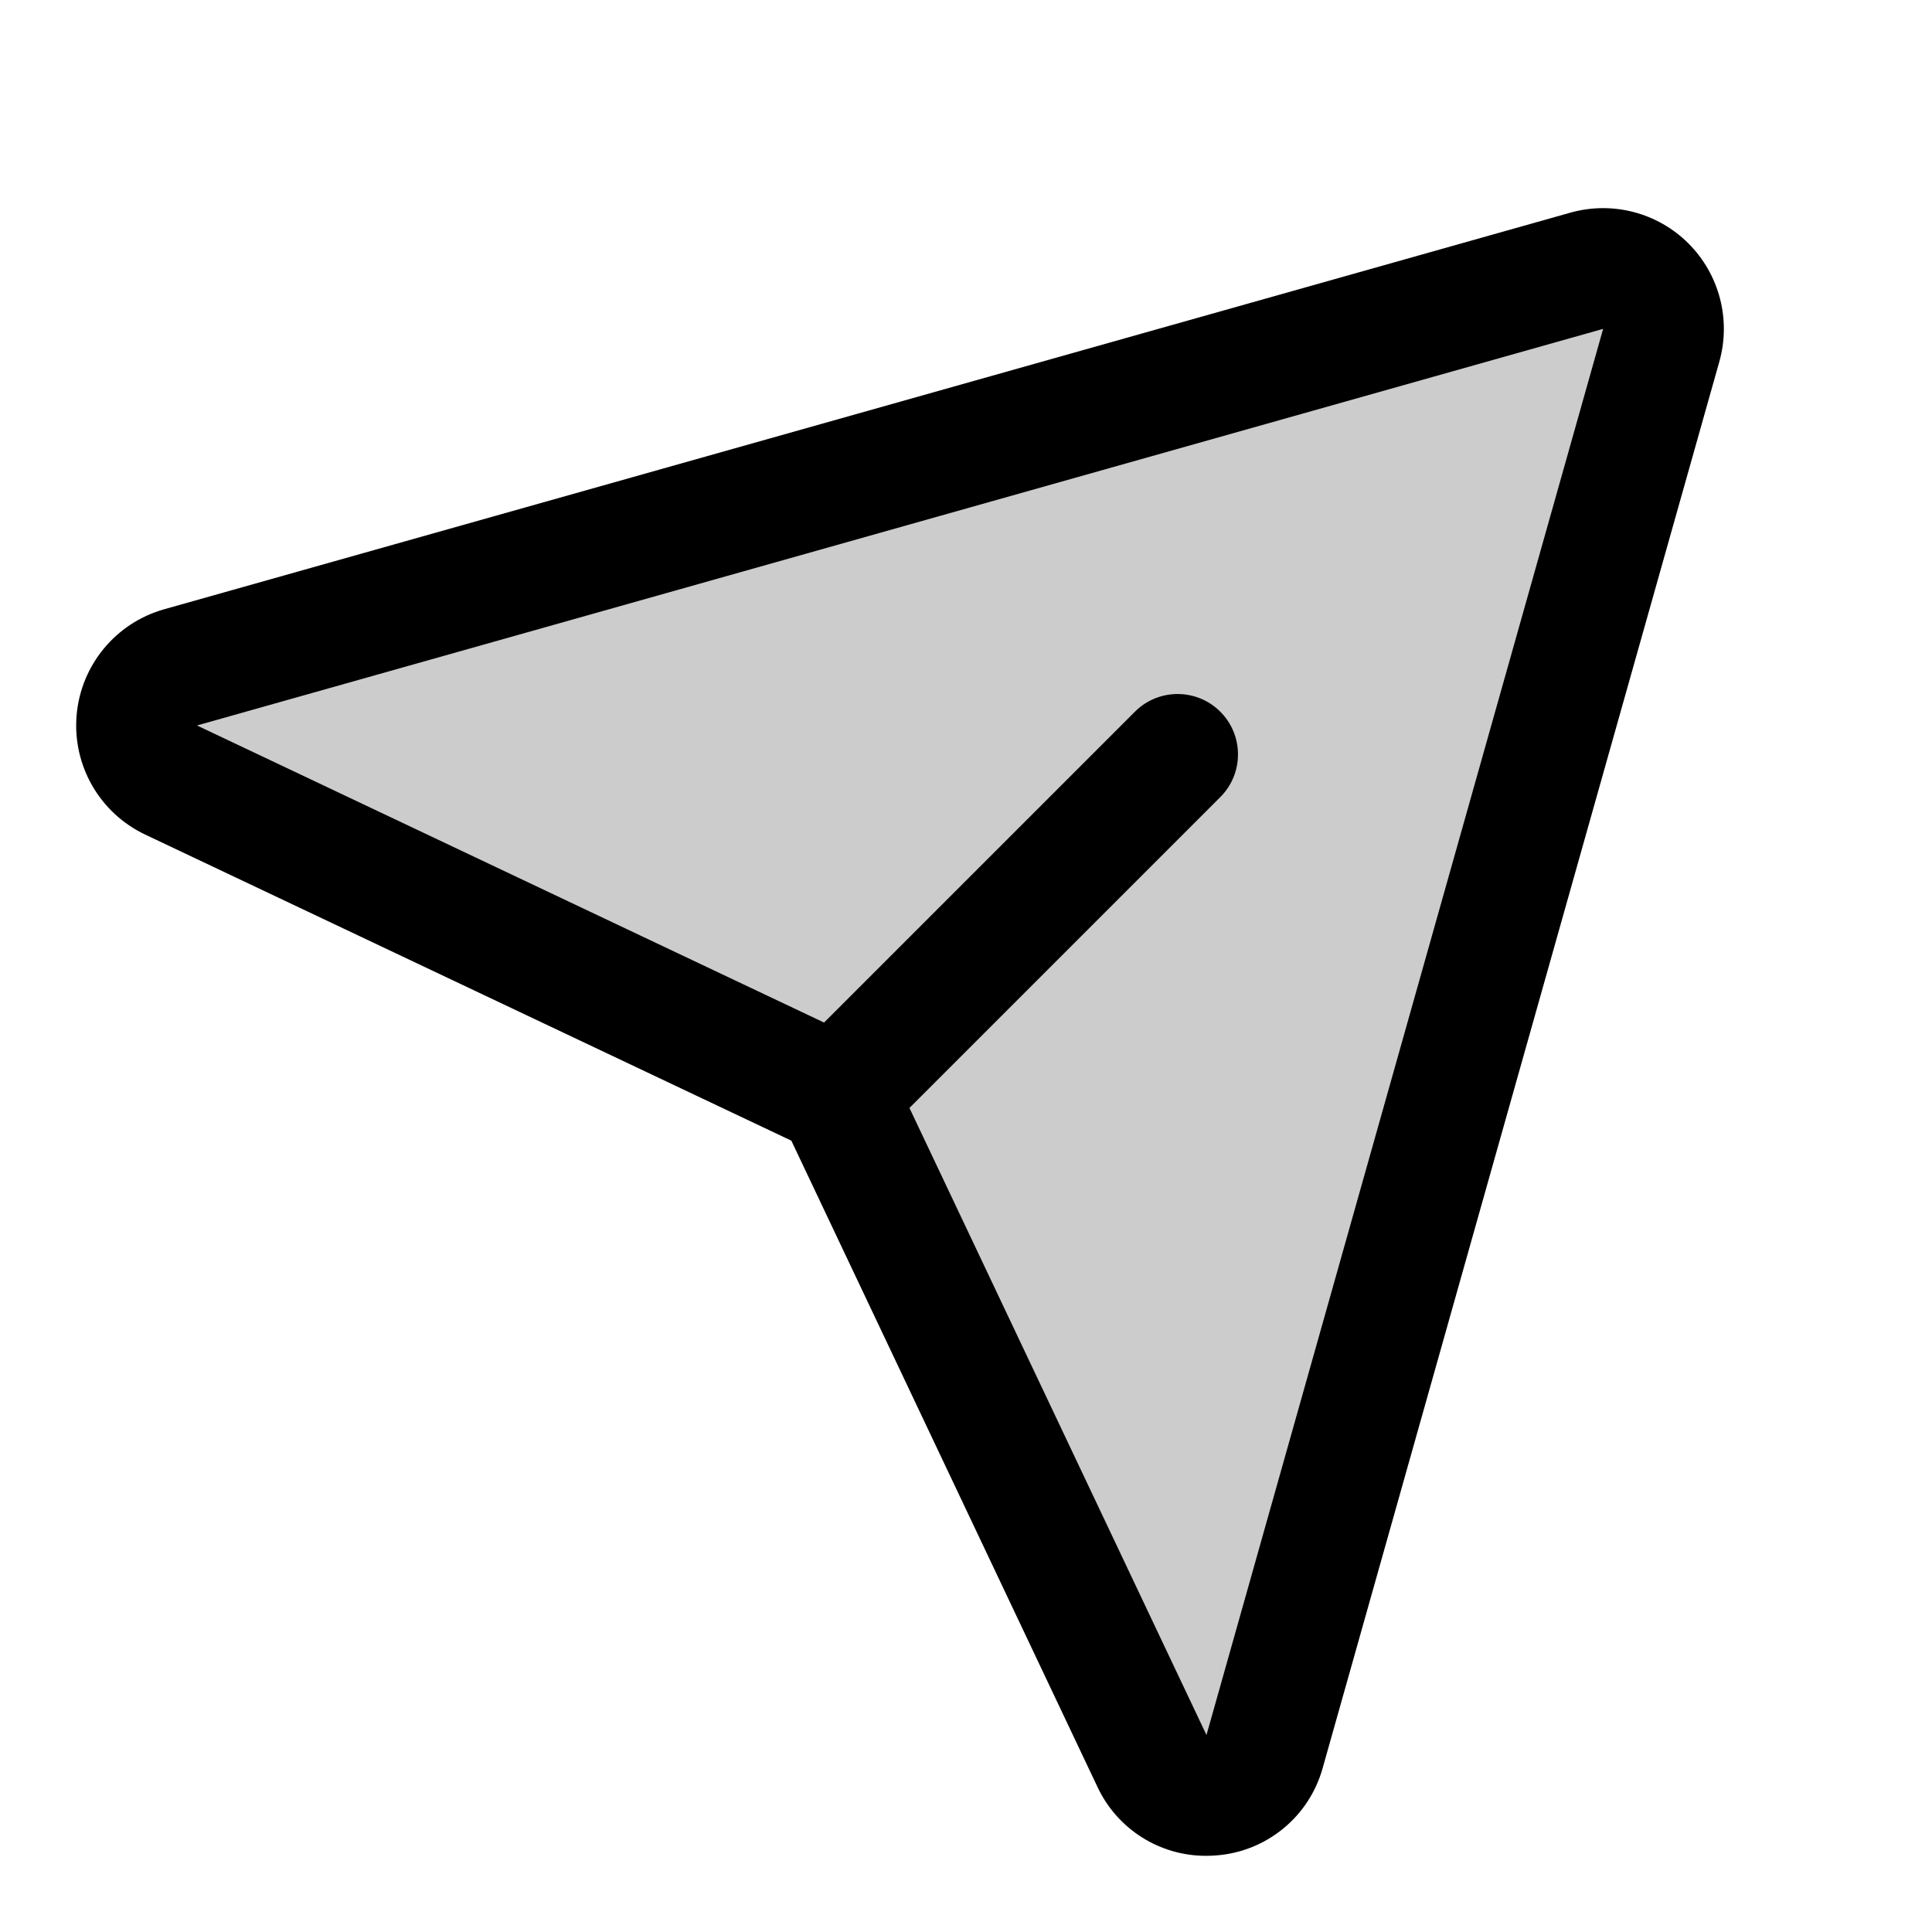
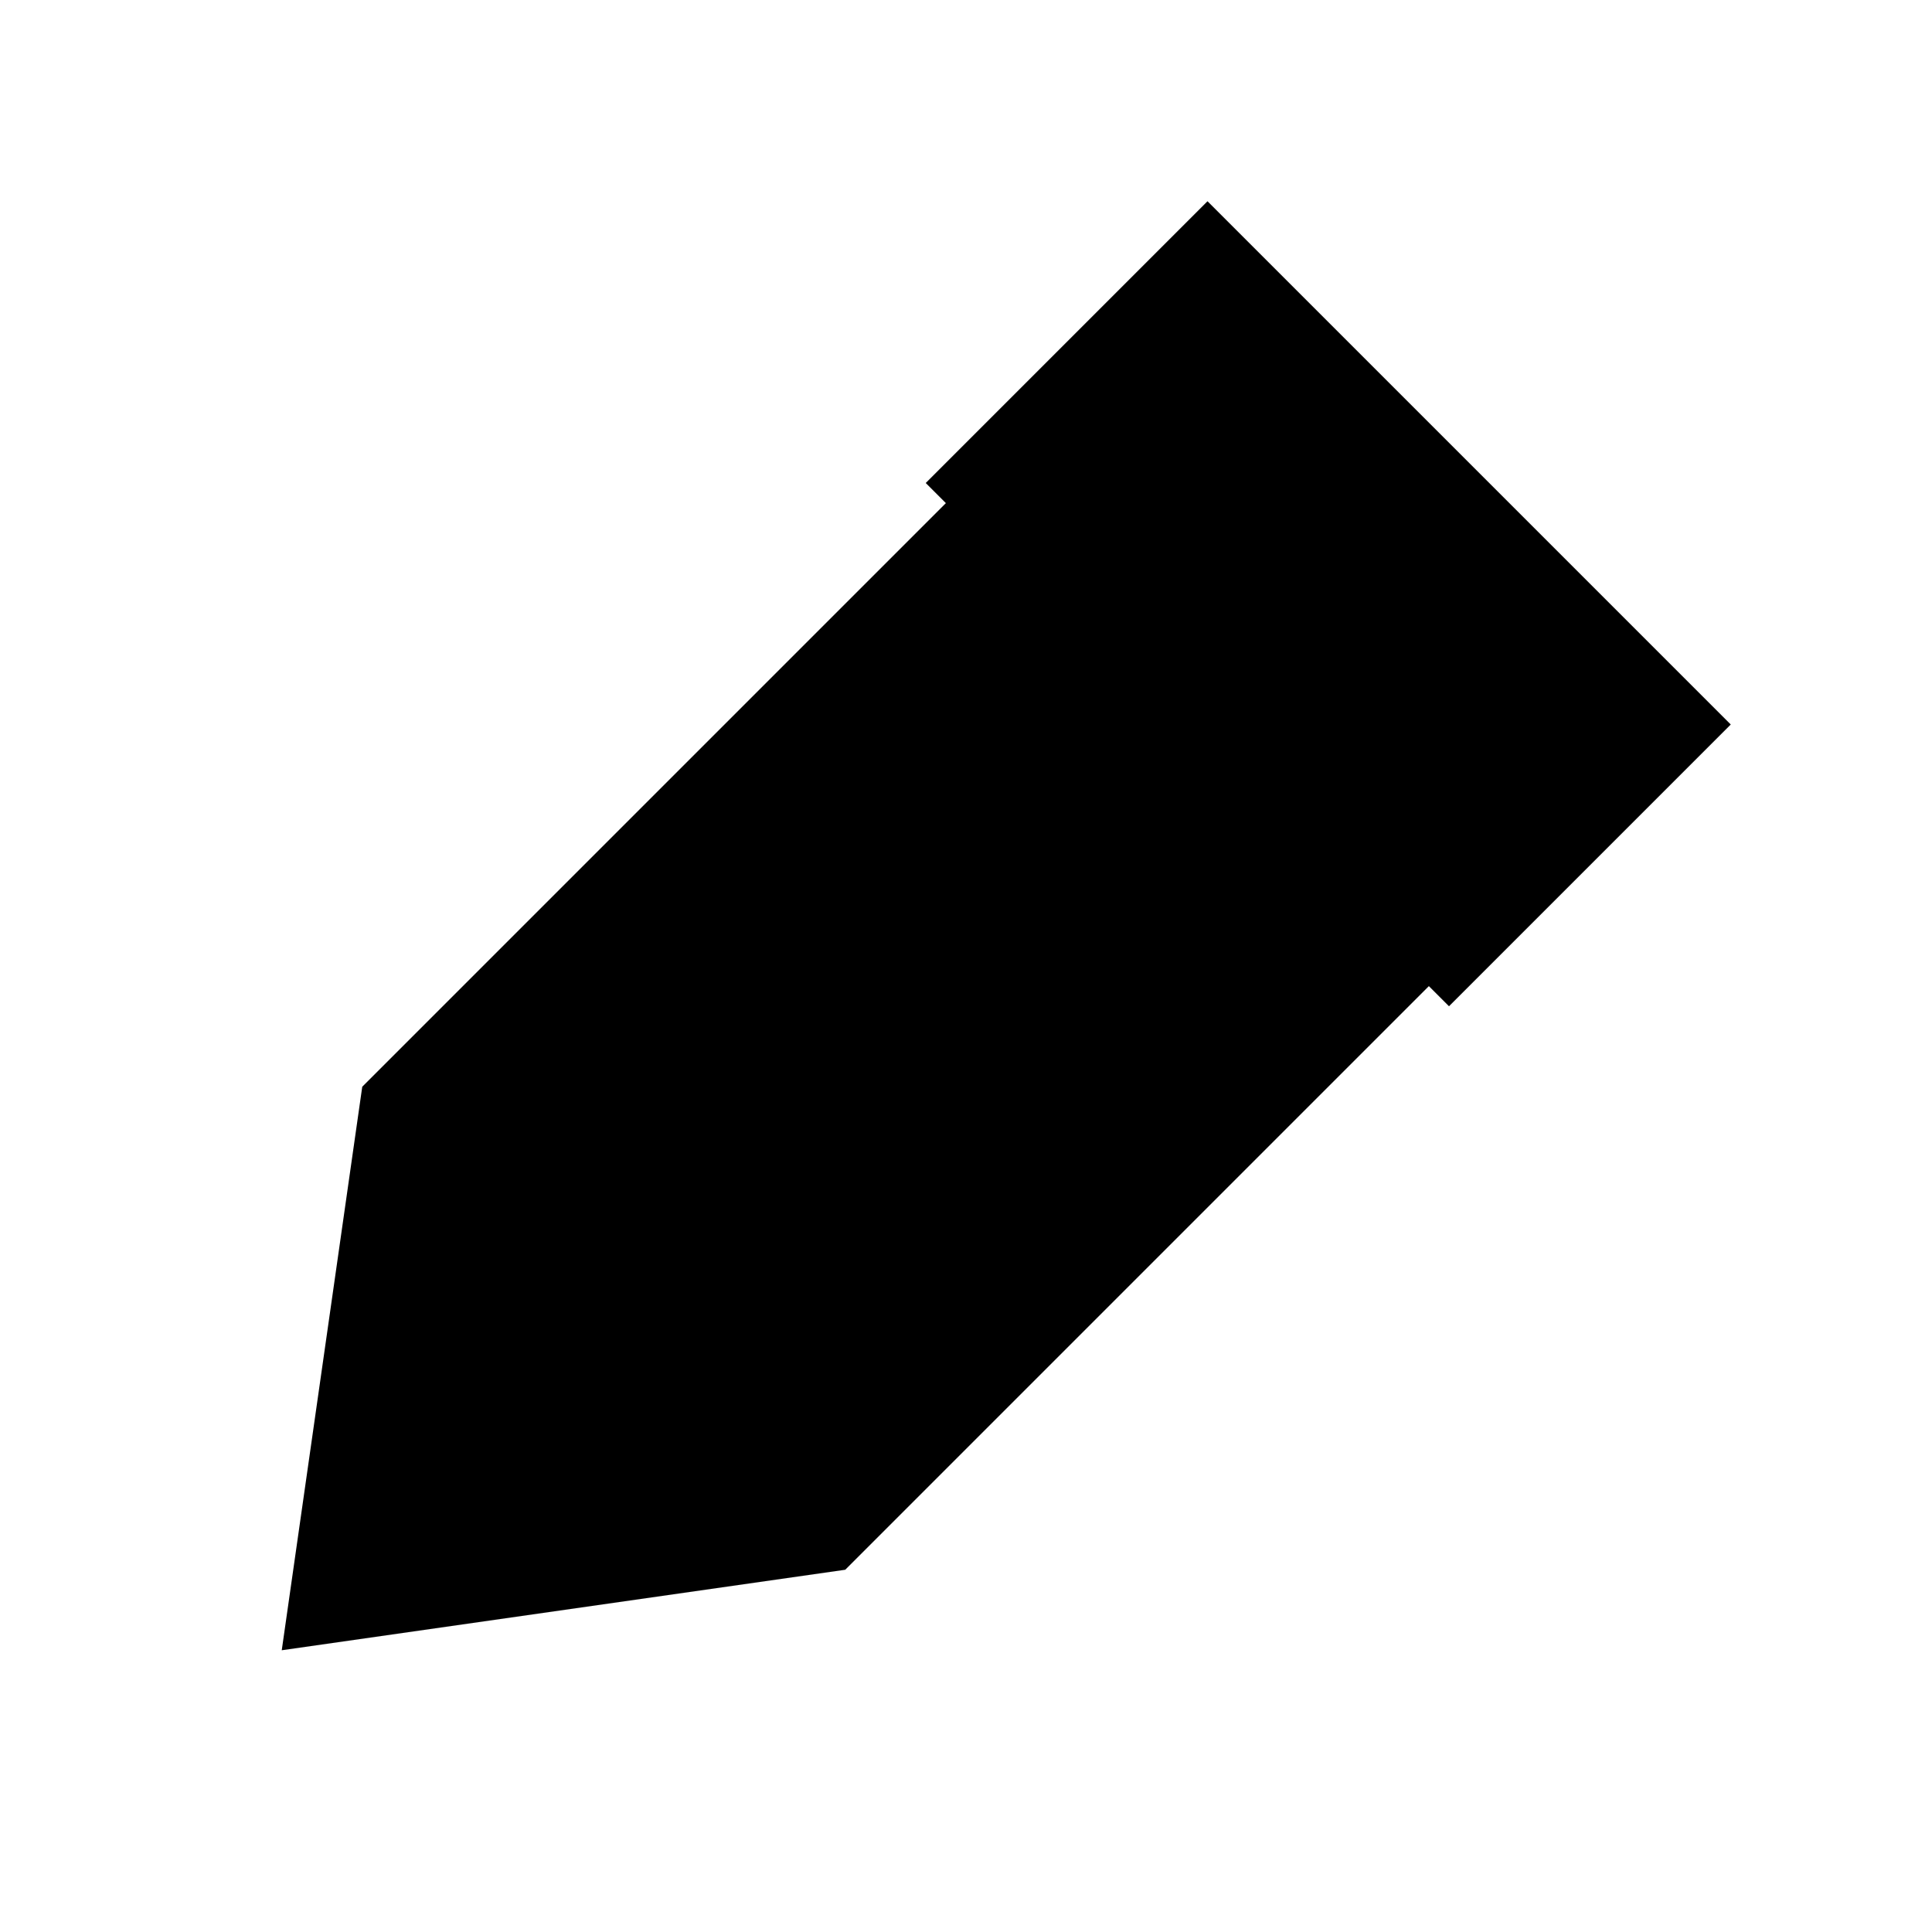
- <svg xmlns="http://www.w3.org/2000/svg" fill="#000000" width="800px" height="800px" viewBox="0 0 256 256" id="Flat">
-   <g opacity="0.2">
-     <path d="M210.251,35.878,23.923,88.432a8,8,0,0,0-1.253,14.93l85.611,40.553a8,8,0,0,1,3.805,3.805L152.639,233.33a8,8,0,0,0,14.93-1.253L220.122,45.749A8,8,0,0,0,210.251,35.878Z" />
-   </g>
-   <path d="M223.736,32.264a16.012,16.012,0,0,0-15.657-4.085L21.751,80.732a15.999,15.999,0,0,0-2.506,29.858l85.611,40.553,40.553,85.611a15.852,15.852,0,0,0,14.414,9.152q.687,0,1.384-.058A15.87,15.87,0,0,0,175.268,234.249L227.821,47.921A16.017,16.017,0,0,0,223.736,32.264Zm-63.871,197.634-39.358-83.09,41.269-41.269a8.001,8.001,0,0,0-11.314-11.314l-41.269,41.269L26.103,96.129,212.423,43.577Z" />
+ <svg xmlns="http://www.w3.org/2000/svg" fill="#000000" viewBox="0 0 24 24" width="24" height="24">
+   <path d="M15 2.5 L21.5 9 L18 12.5 L11.5 6 Z" />
+   <path d="M12 6 L4.5 13.5 L3.5 20.5 L10.5 19.5 L18 12 Z" />
</svg>
